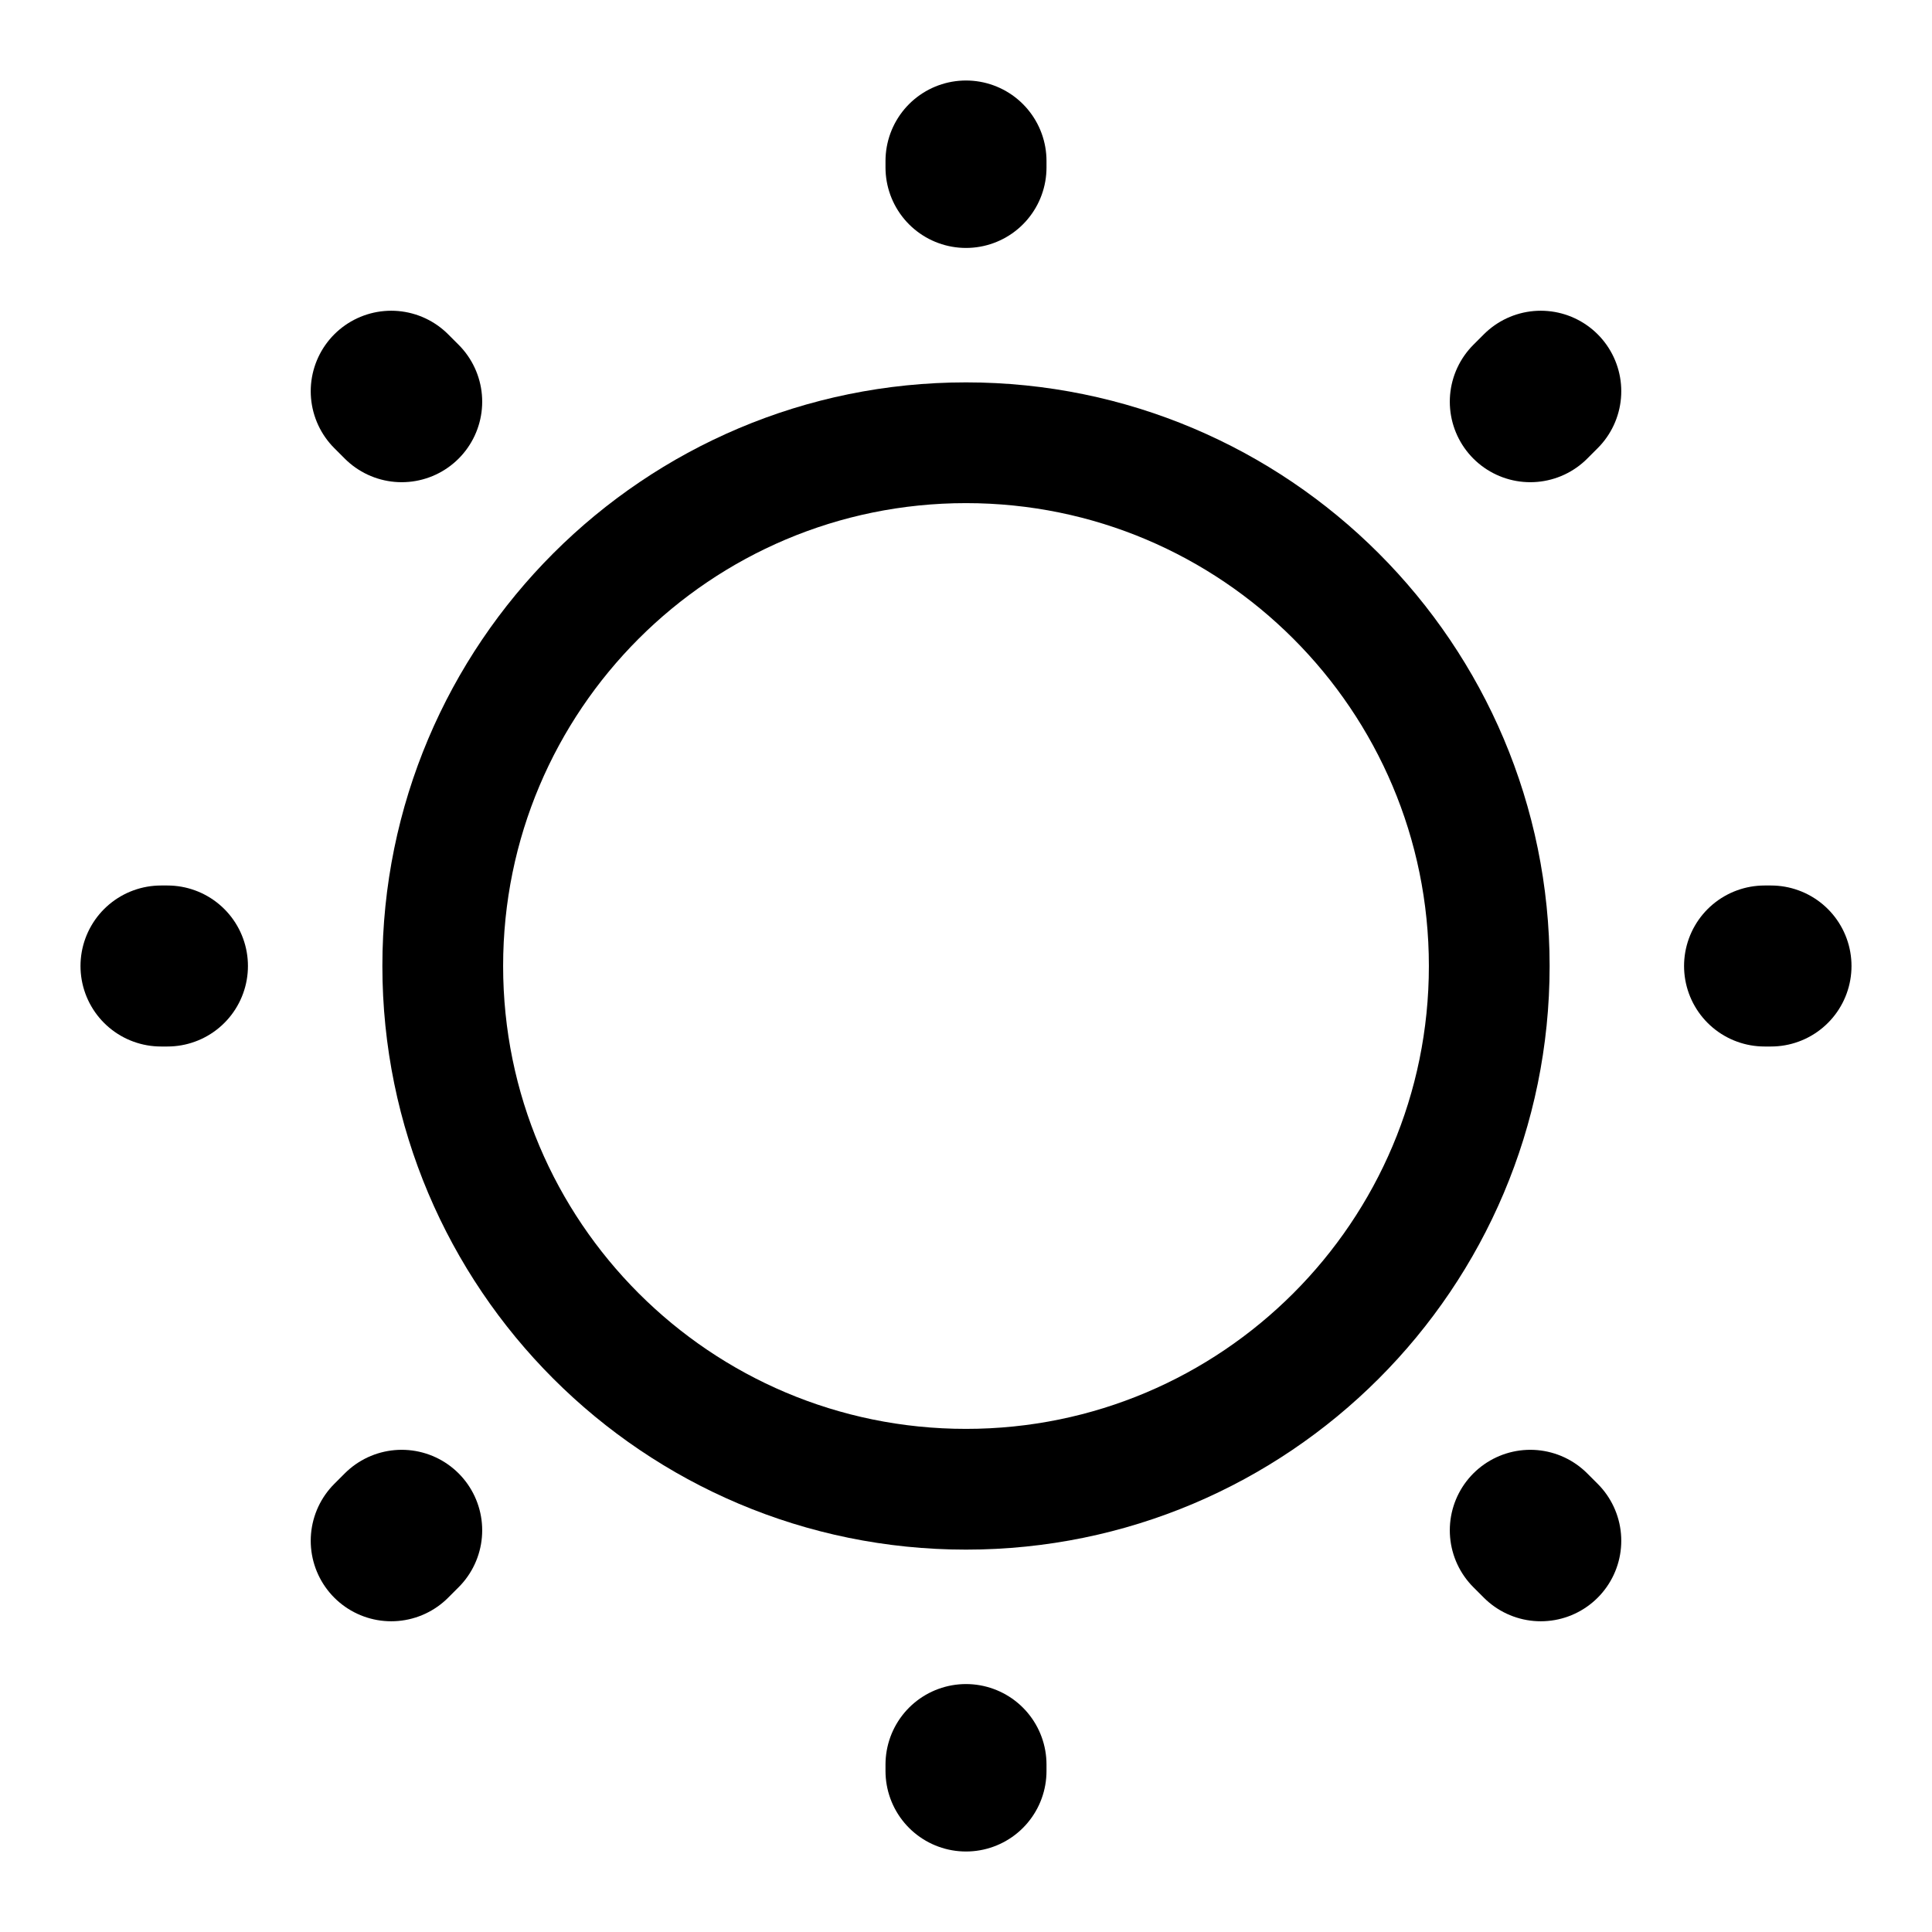
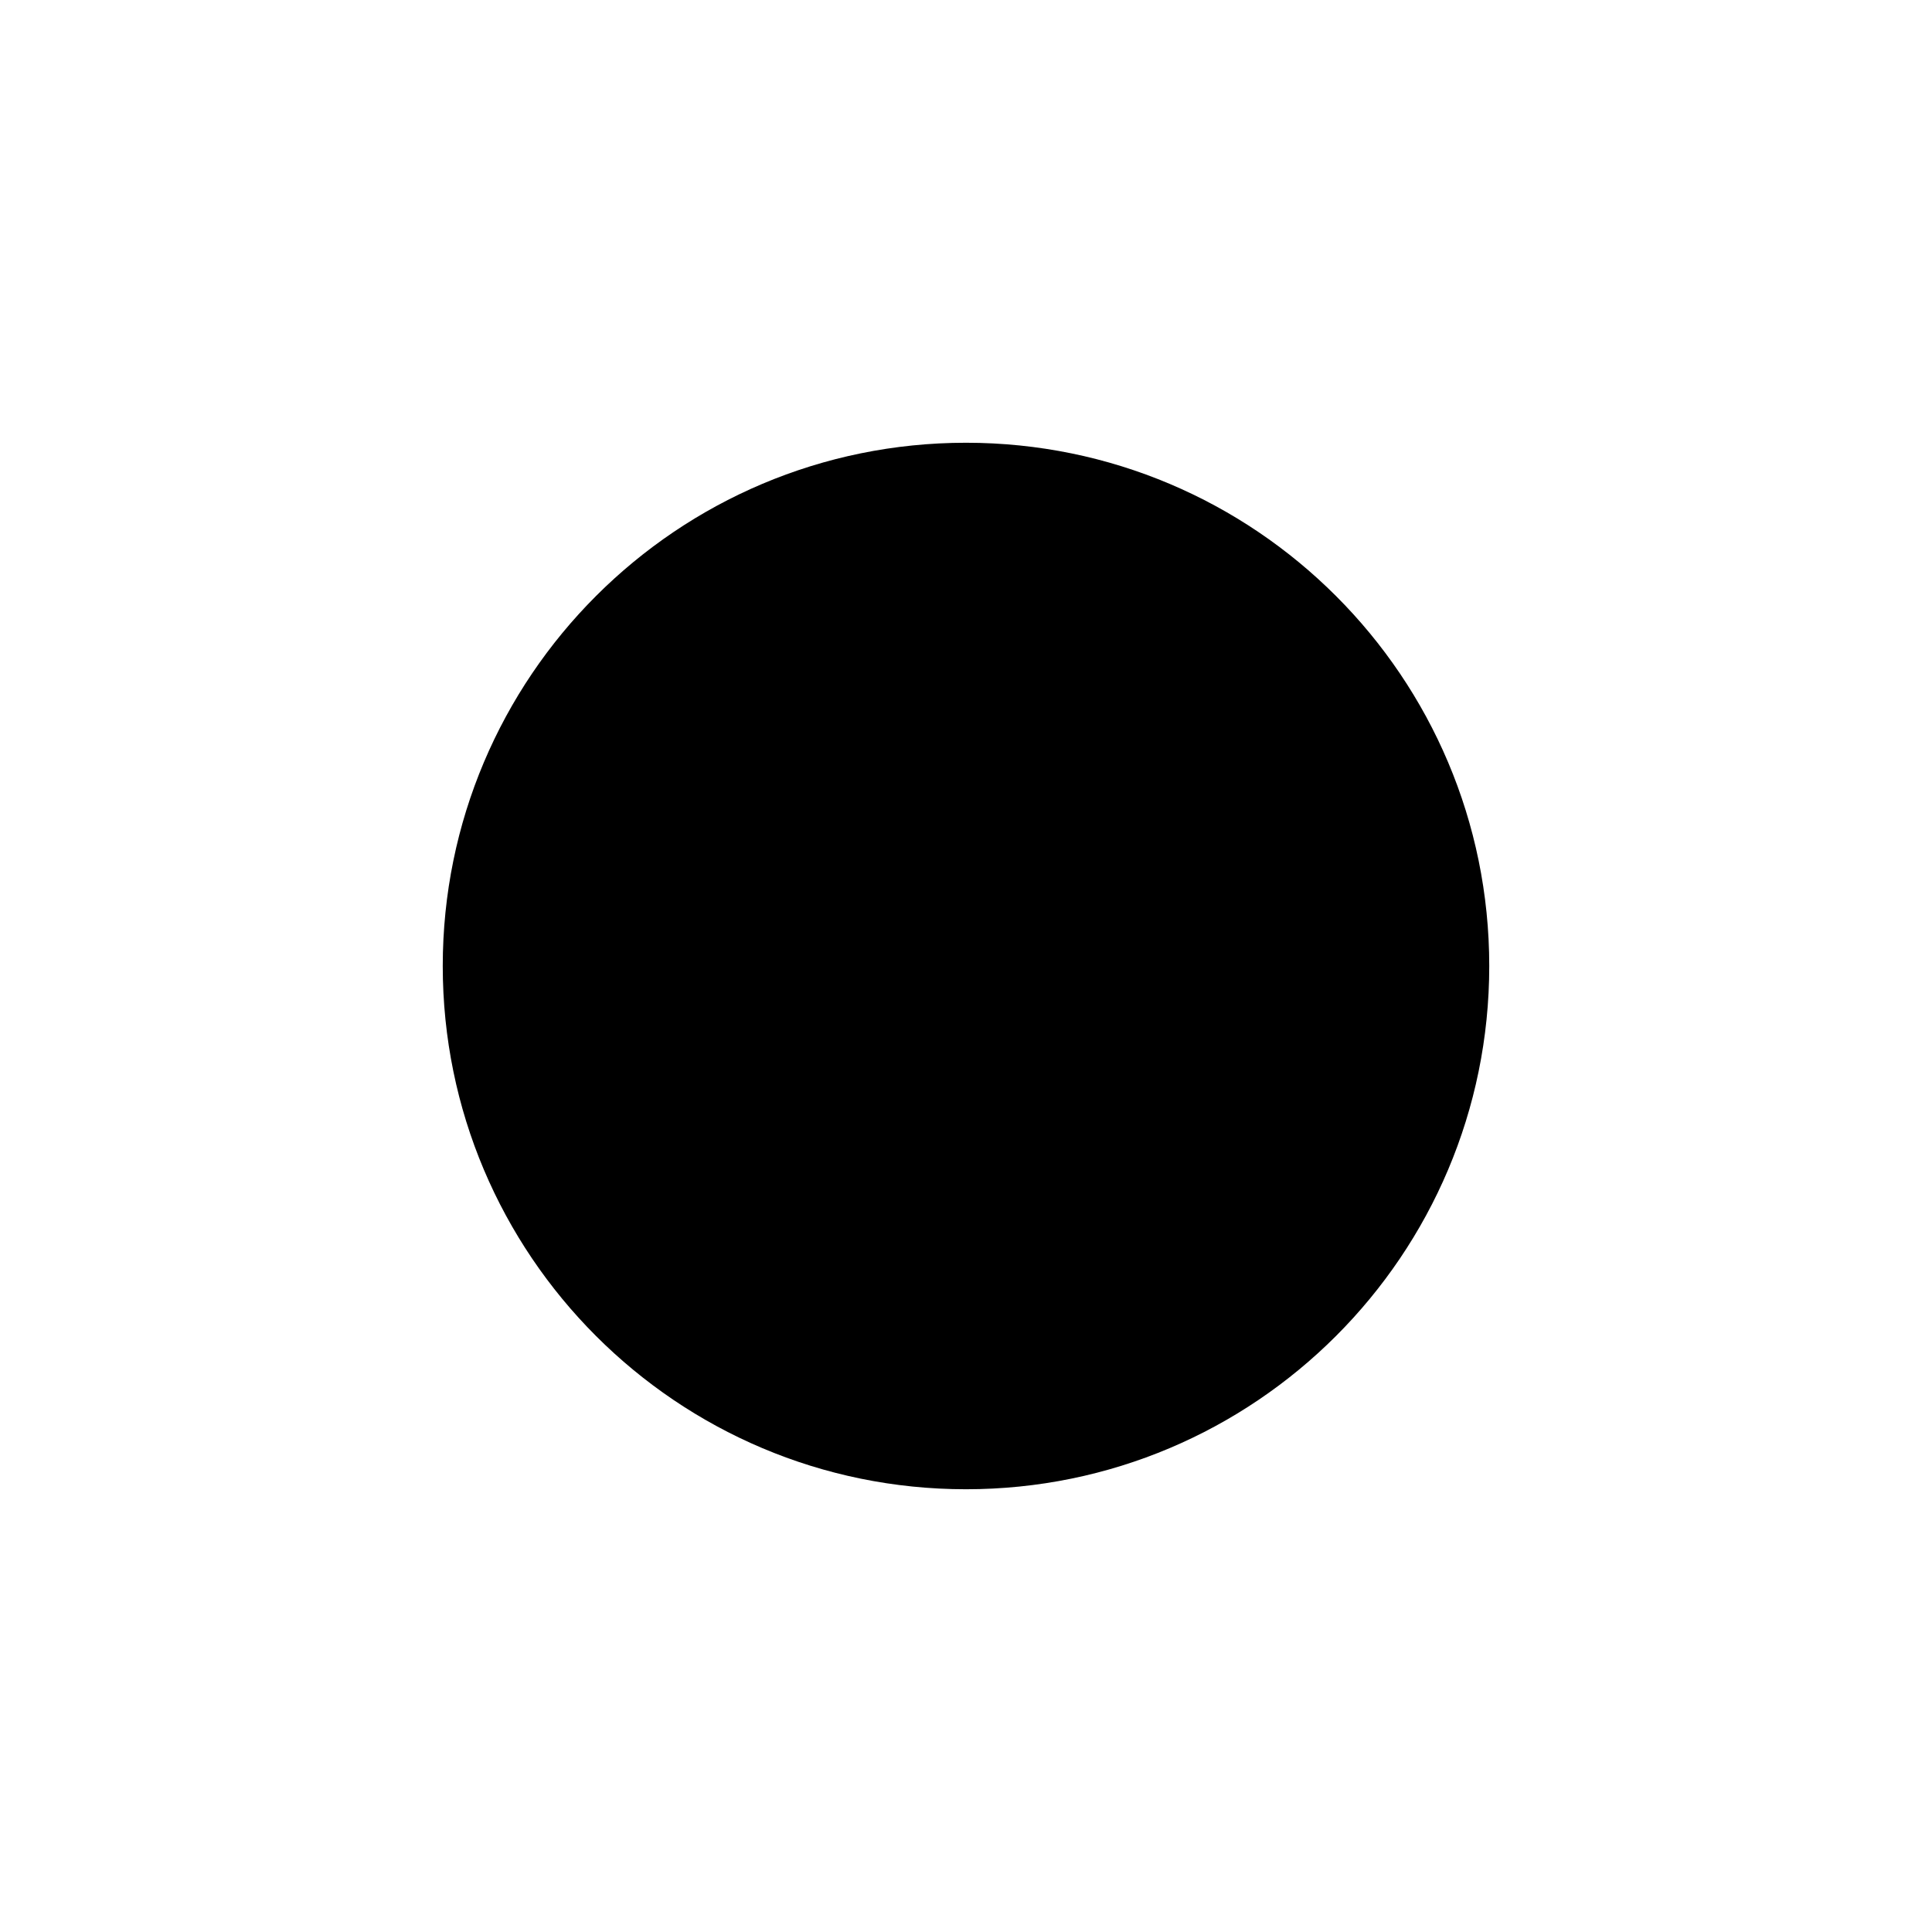
- <svg xmlns="http://www.w3.org/2000/svg" width="24" height="24" viewBox="0 0 24 24" fill="none">
-   <path d="M12 18.5C15.59 18.5 18.5 15.59 18.5 12C18.5 8.41 15.59 5.5 12 5.5C8.41 5.5 5.5 8.41 5.5 12C5.5 15.59 8.41 18.5 12 18.5Z" stroke="black" stroke-width="1.5" stroke-linecap="round" stroke-linejoin="round" />
-   <path d="M19.14 19.14L19.01 19.01M19.01 4.99L19.14 4.86L19.01 4.99ZM4.86 19.14L4.99 19.01L4.86 19.14ZM12 2.08V2V2.08ZM12 22V21.92V22ZM2.08 12H2H2.08ZM22 12H21.92H22ZM4.99 4.99L4.86 4.86L4.99 4.99Z" stroke="black" stroke-width="2" stroke-linecap="round" stroke-linejoin="round" />
+ <svg xmlns="http://www.w3.org/2000/svg" id="sun" width="24" height="24" viewBox="0 0 24 24">
+   <path d="M12 18.5C15.59 18.5 18.5 15.59 18.5 12C18.5 8.41 15.59 5.5 12 5.5C8.41 5.5 5.5 8.41 5.5 12C5.5 15.59 8.41 18.5 12 18.5Z" stroke-width="1.5" stroke-linecap="round" stroke-linejoin="round" />
+   <path d="M19.14 19.14L19.01 19.01M19.01 4.99L19.14 4.86L19.01 4.99ZM4.86 19.14L4.99 19.01L4.86 19.14ZM12 2.08V2V2.08ZM12 22V21.92V22ZM2.08 12H2H2.08ZM22 12H21.92H22ZM4.99 4.99L4.86 4.86L4.99 4.99Z" stroke-width="2" stroke-linecap="round" stroke-linejoin="round" />
</svg>
